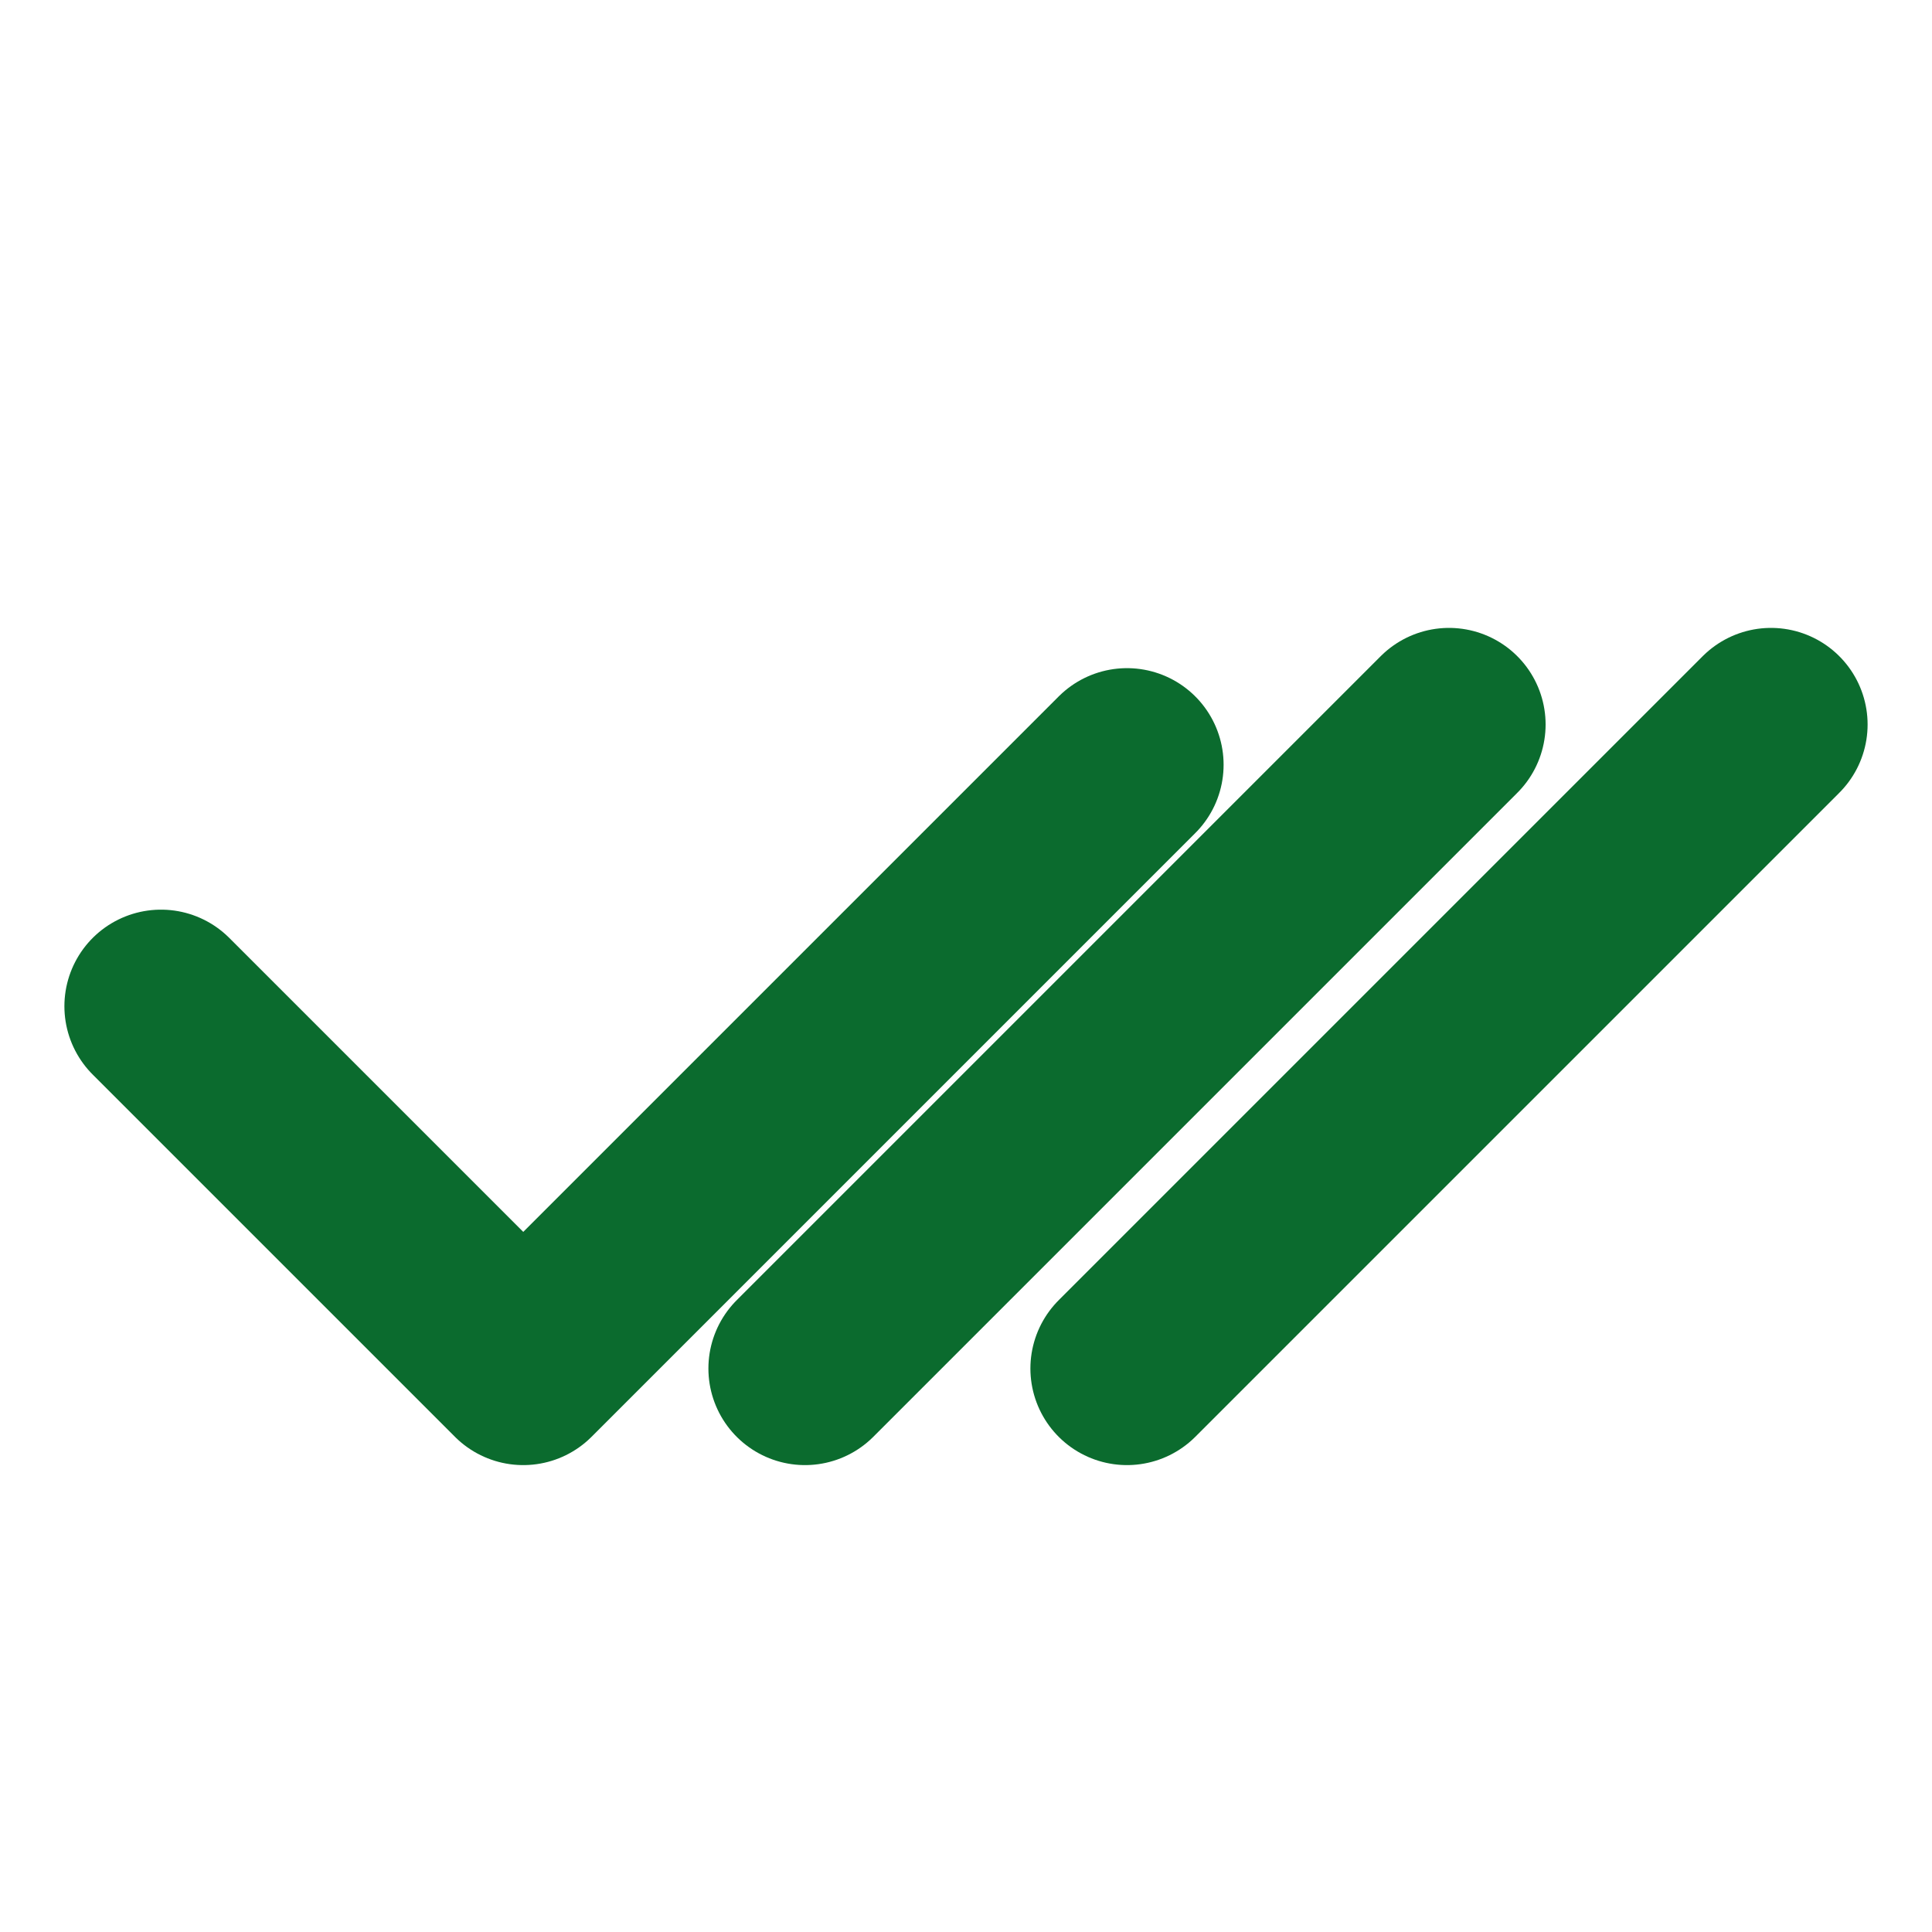
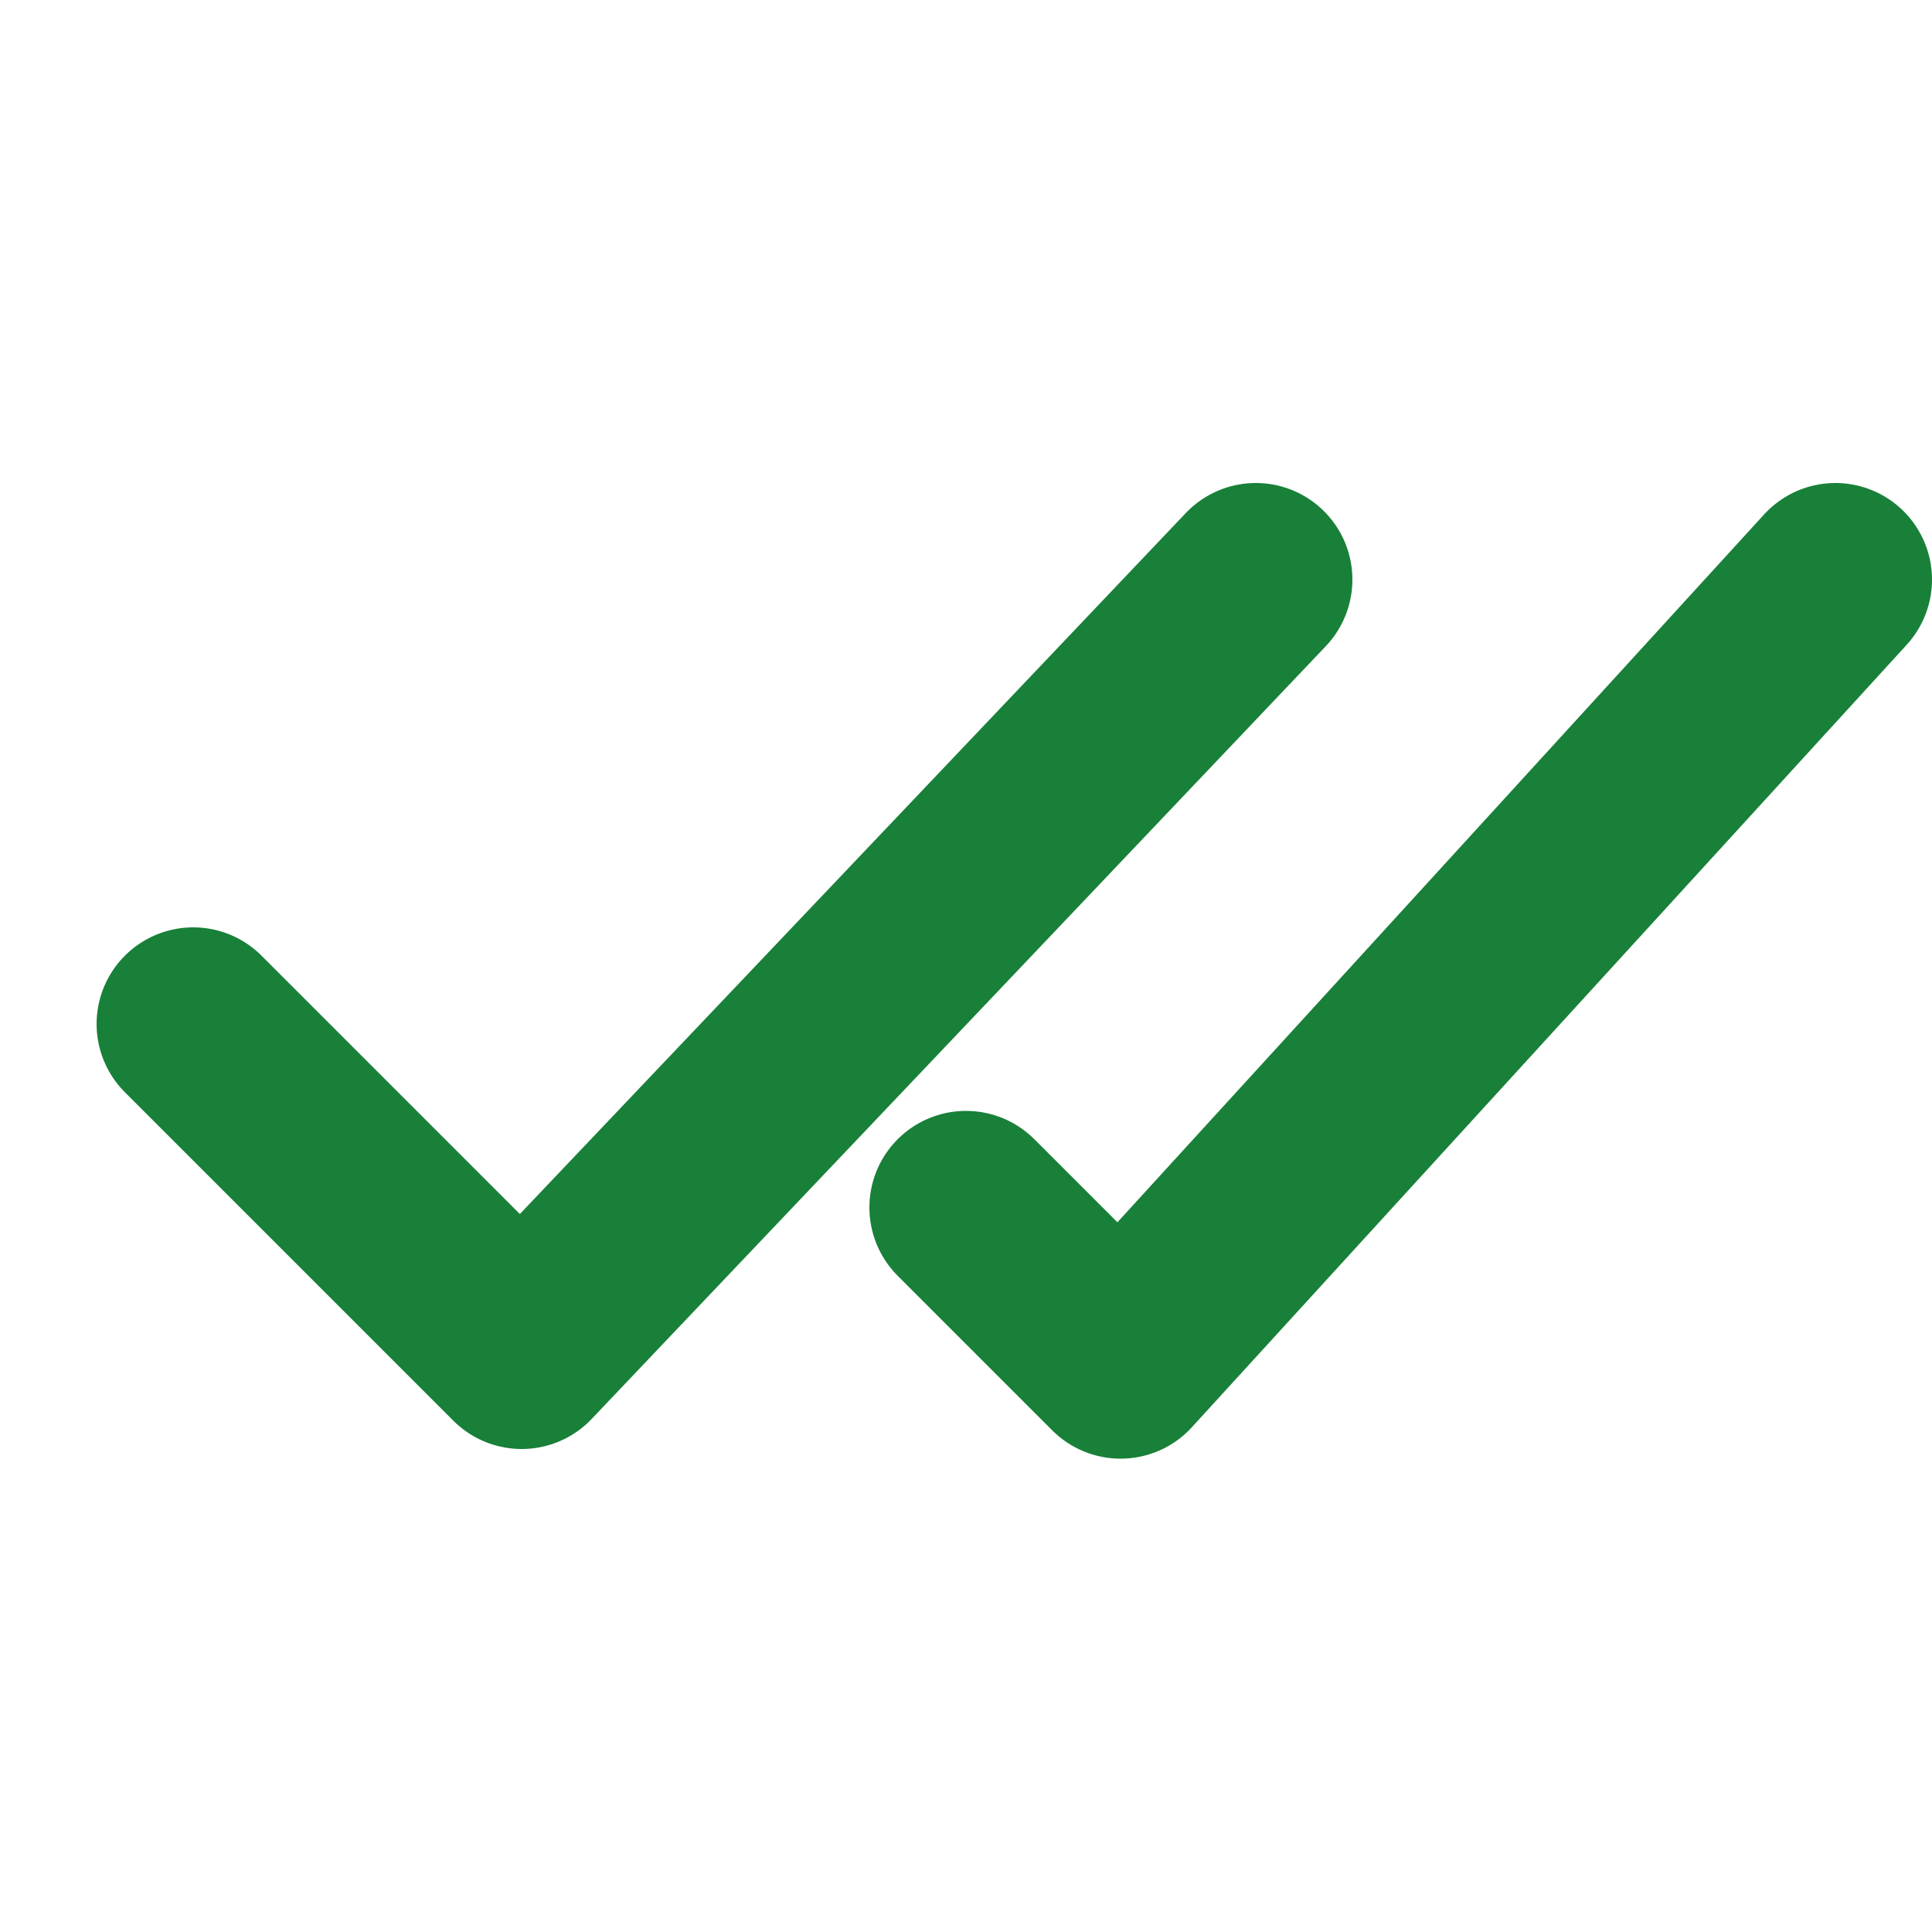
- <svg xmlns="http://www.w3.org/2000/svg" viewBox="0 0 24 24" width="20" height="20" fill="none" stroke="#0b6b2e" stroke-width="2.4" stroke-linecap="round" stroke-linejoin="round">
-   <path d="M2 12.5l4.5 4.5L14 9.5" />
-   <path d="M10 17l8-8" />
-   <path d="M14 17l8-8" />
+ <svg xmlns="http://www.w3.org/2000/svg" viewBox="0 0 20 20" width="20" height="20">
+   <g fill="none" stroke="#188038" stroke-width="2" stroke-linecap="round" stroke-linejoin="round">
+     <path d="M2 10.6l3.4 3.4L13 6" />
+     <path d="M10 12.5l1.6 1.6L19 6" />
+   </g>
</svg>
